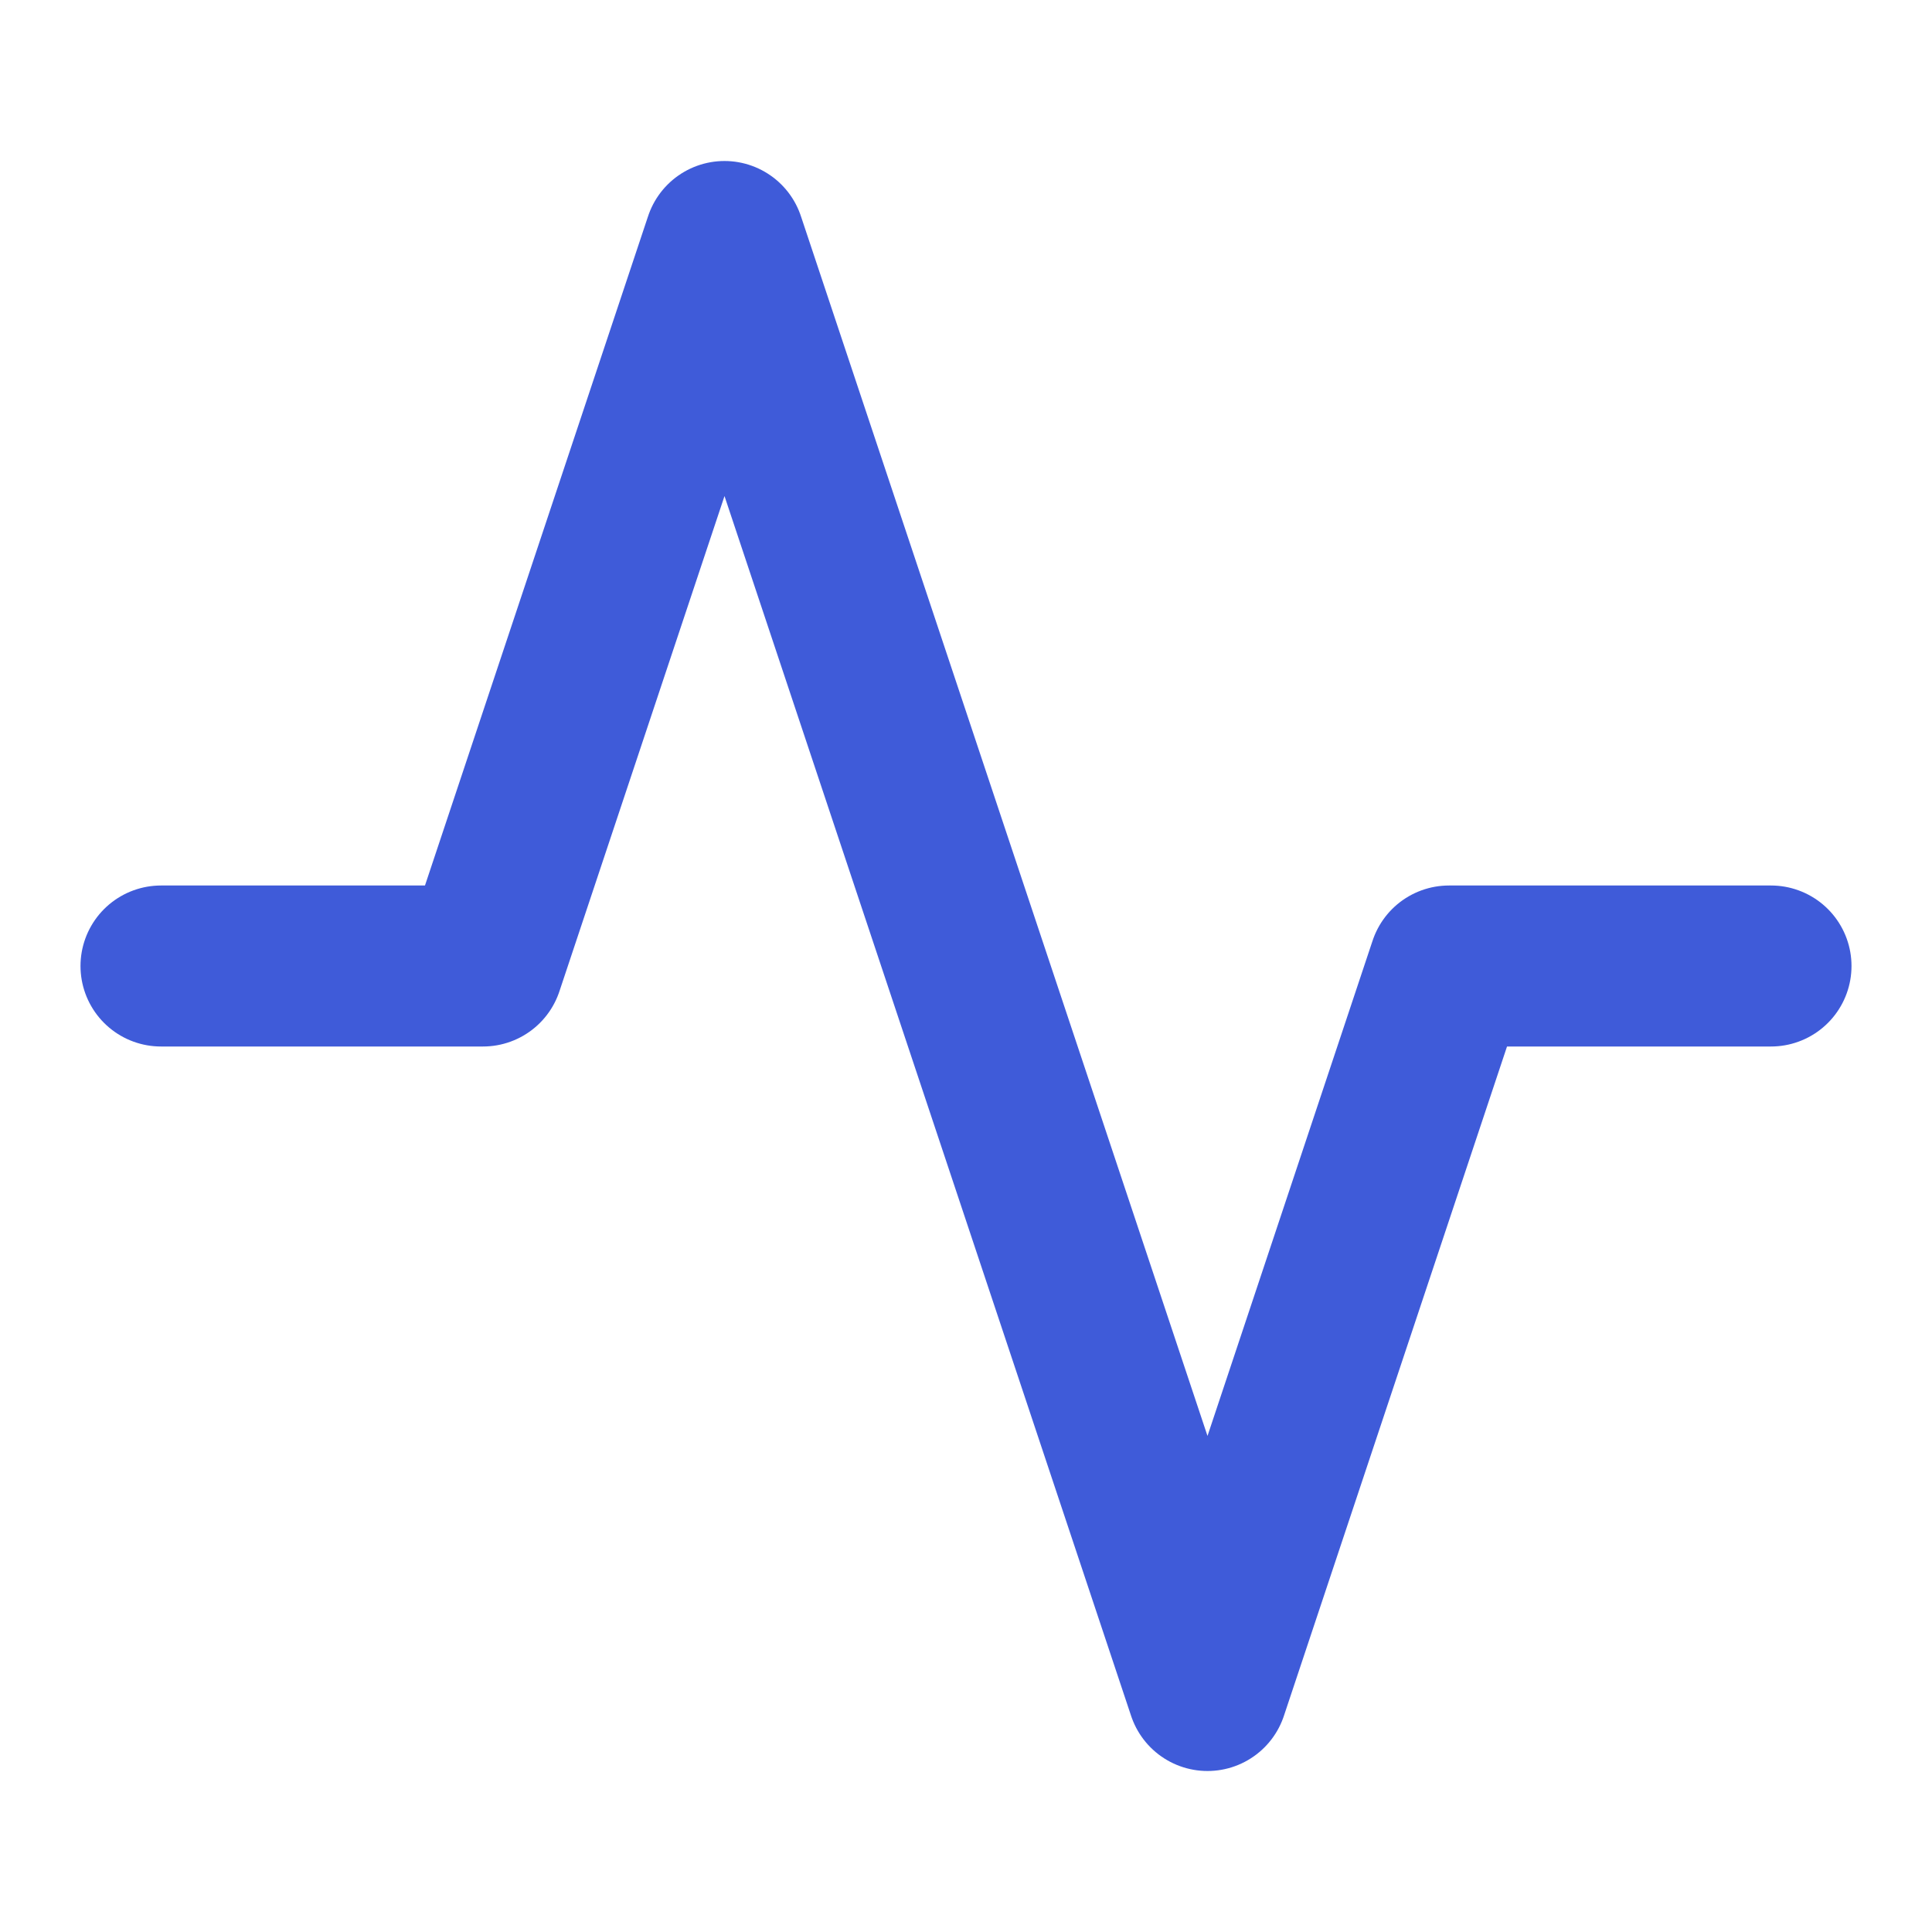
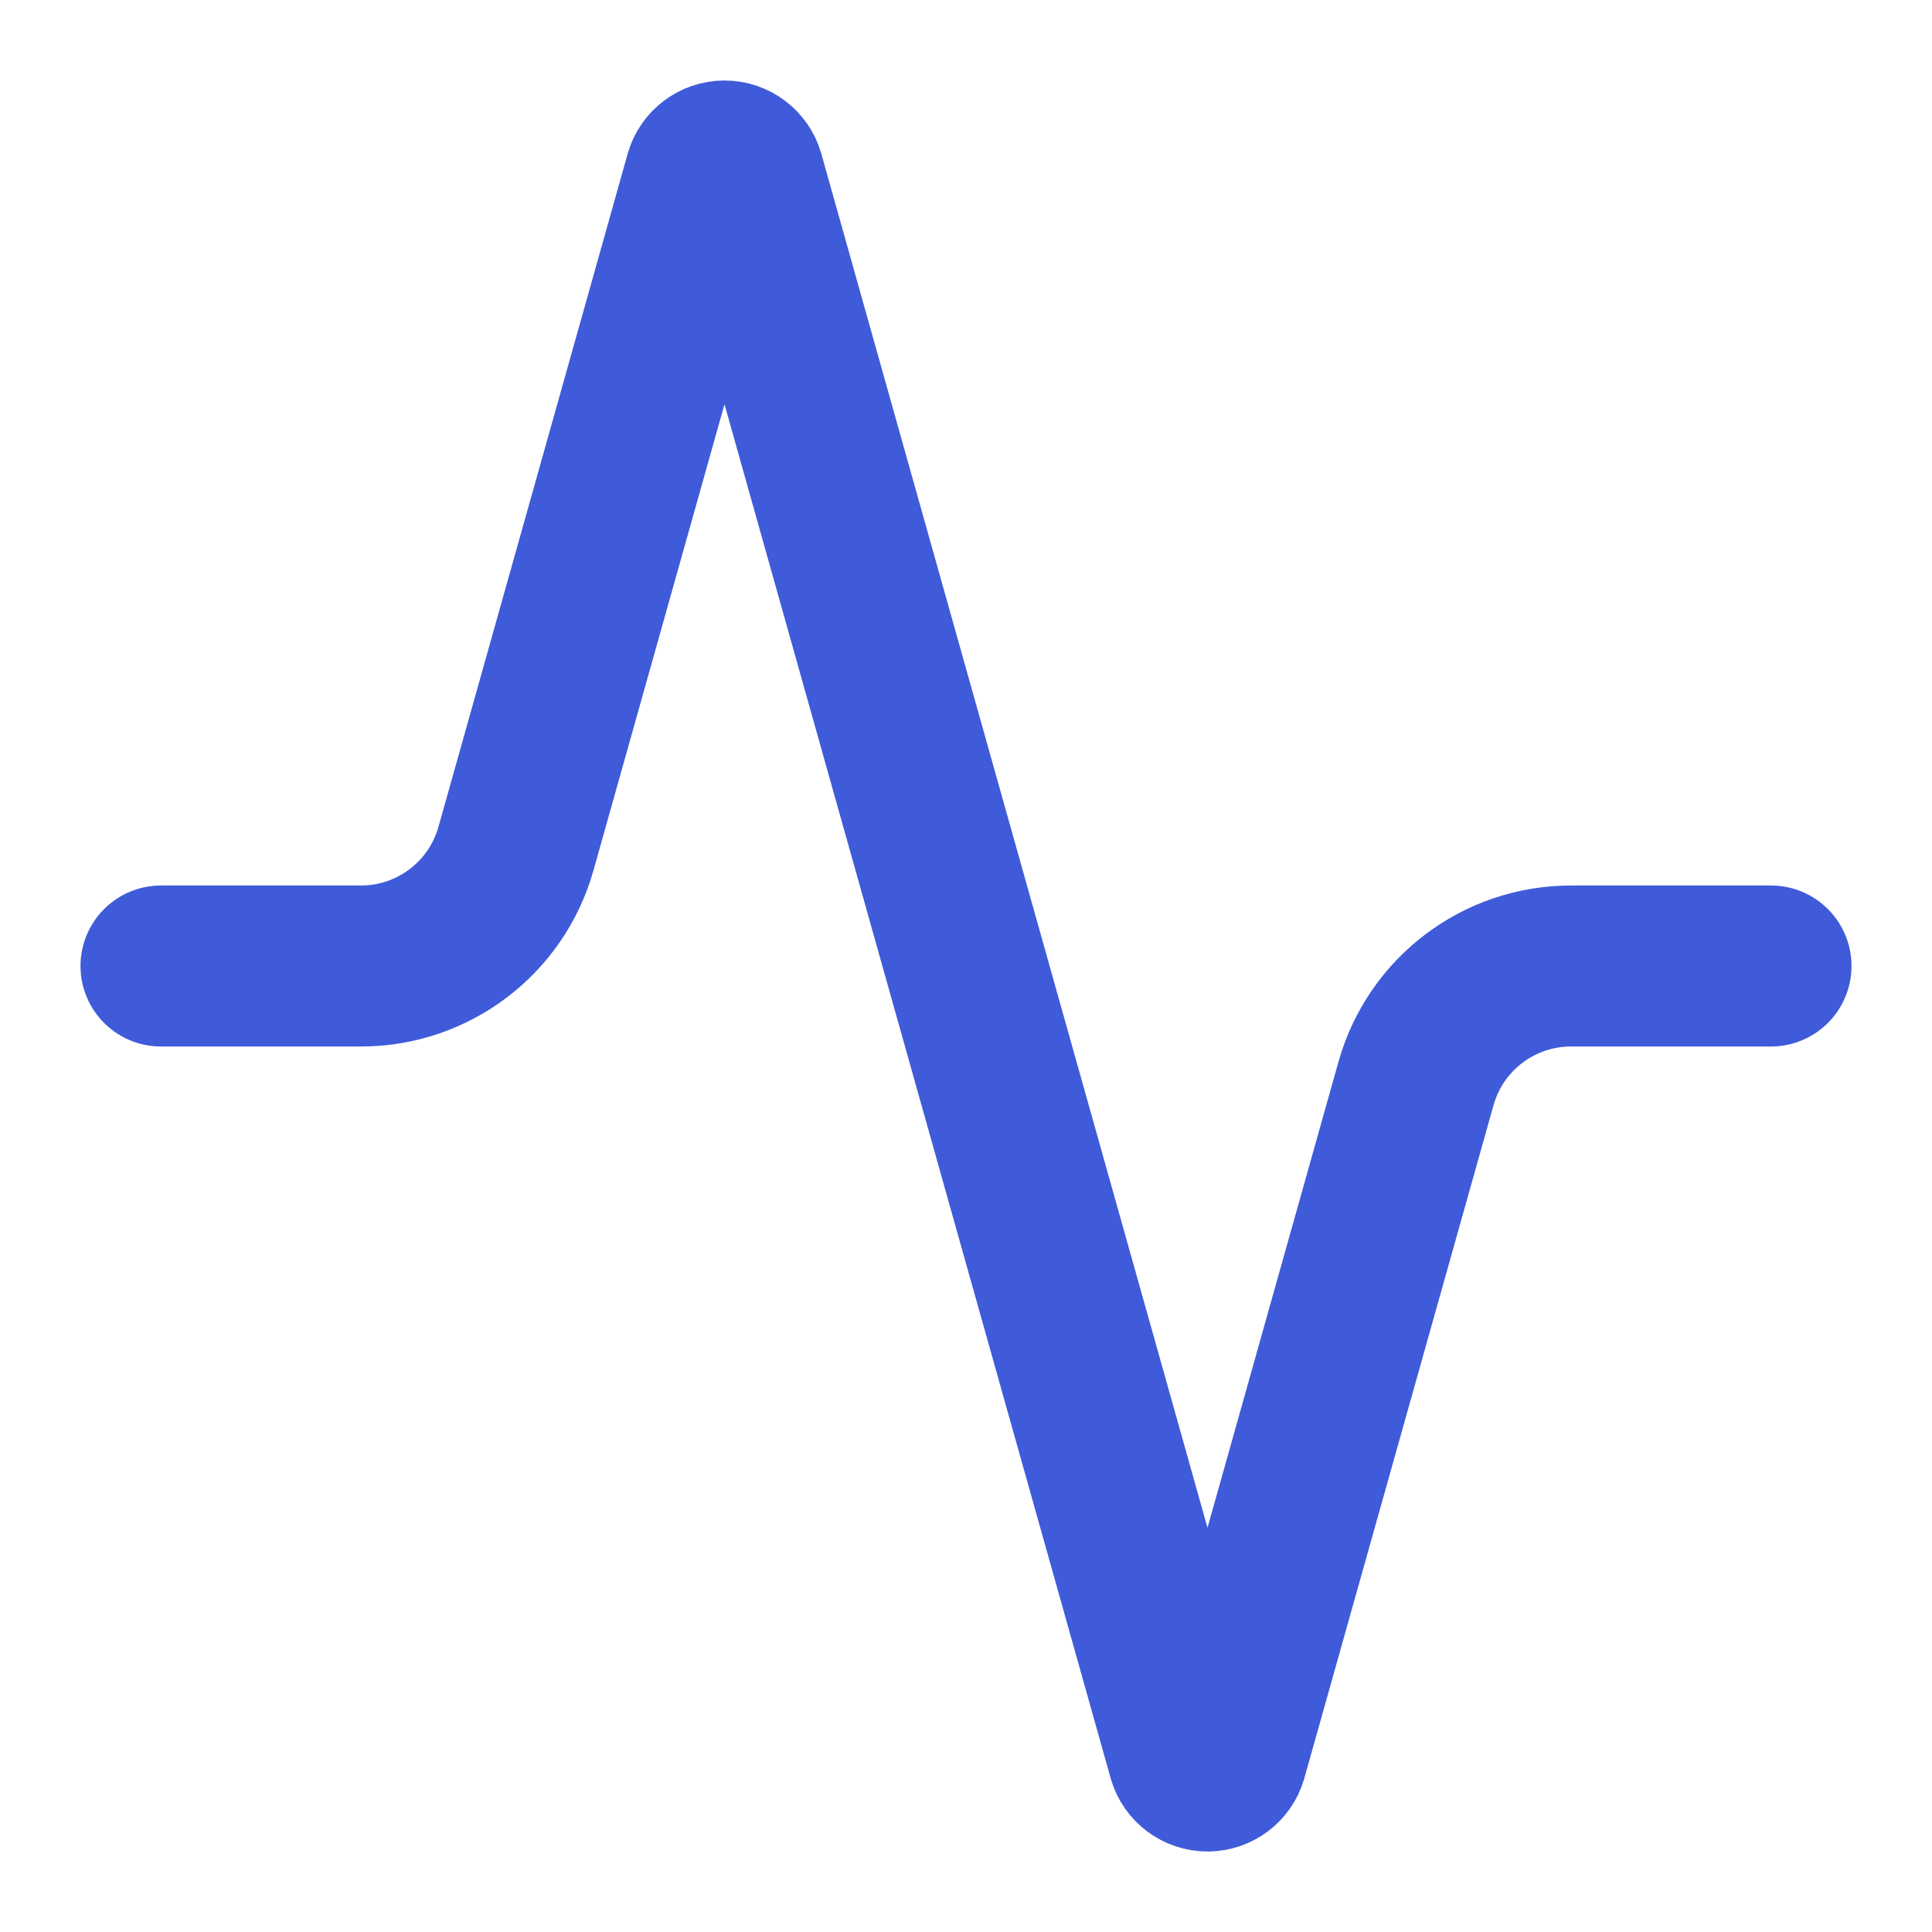
<svg xmlns="http://www.w3.org/2000/svg" width="24" height="24" viewBox="0 0 24 24" fill="none" stroke="#3f5bd9" stroke-width="2" stroke-linecap="round" stroke-linejoin="round">
-   <path d="M22 12h-4l-3 9L9 3l-3 9H2" />
+   <path d="M22 12h-2.48a2 2 0 0 0-1.93 1.46l-2.35 8.36a.25.25 0 0 1-.48 0L9.24 2.18a.25.25 0 0 0-.48 0l-2.35 8.36A2 2 0 0 1 4.49 12H2" />
</svg>
